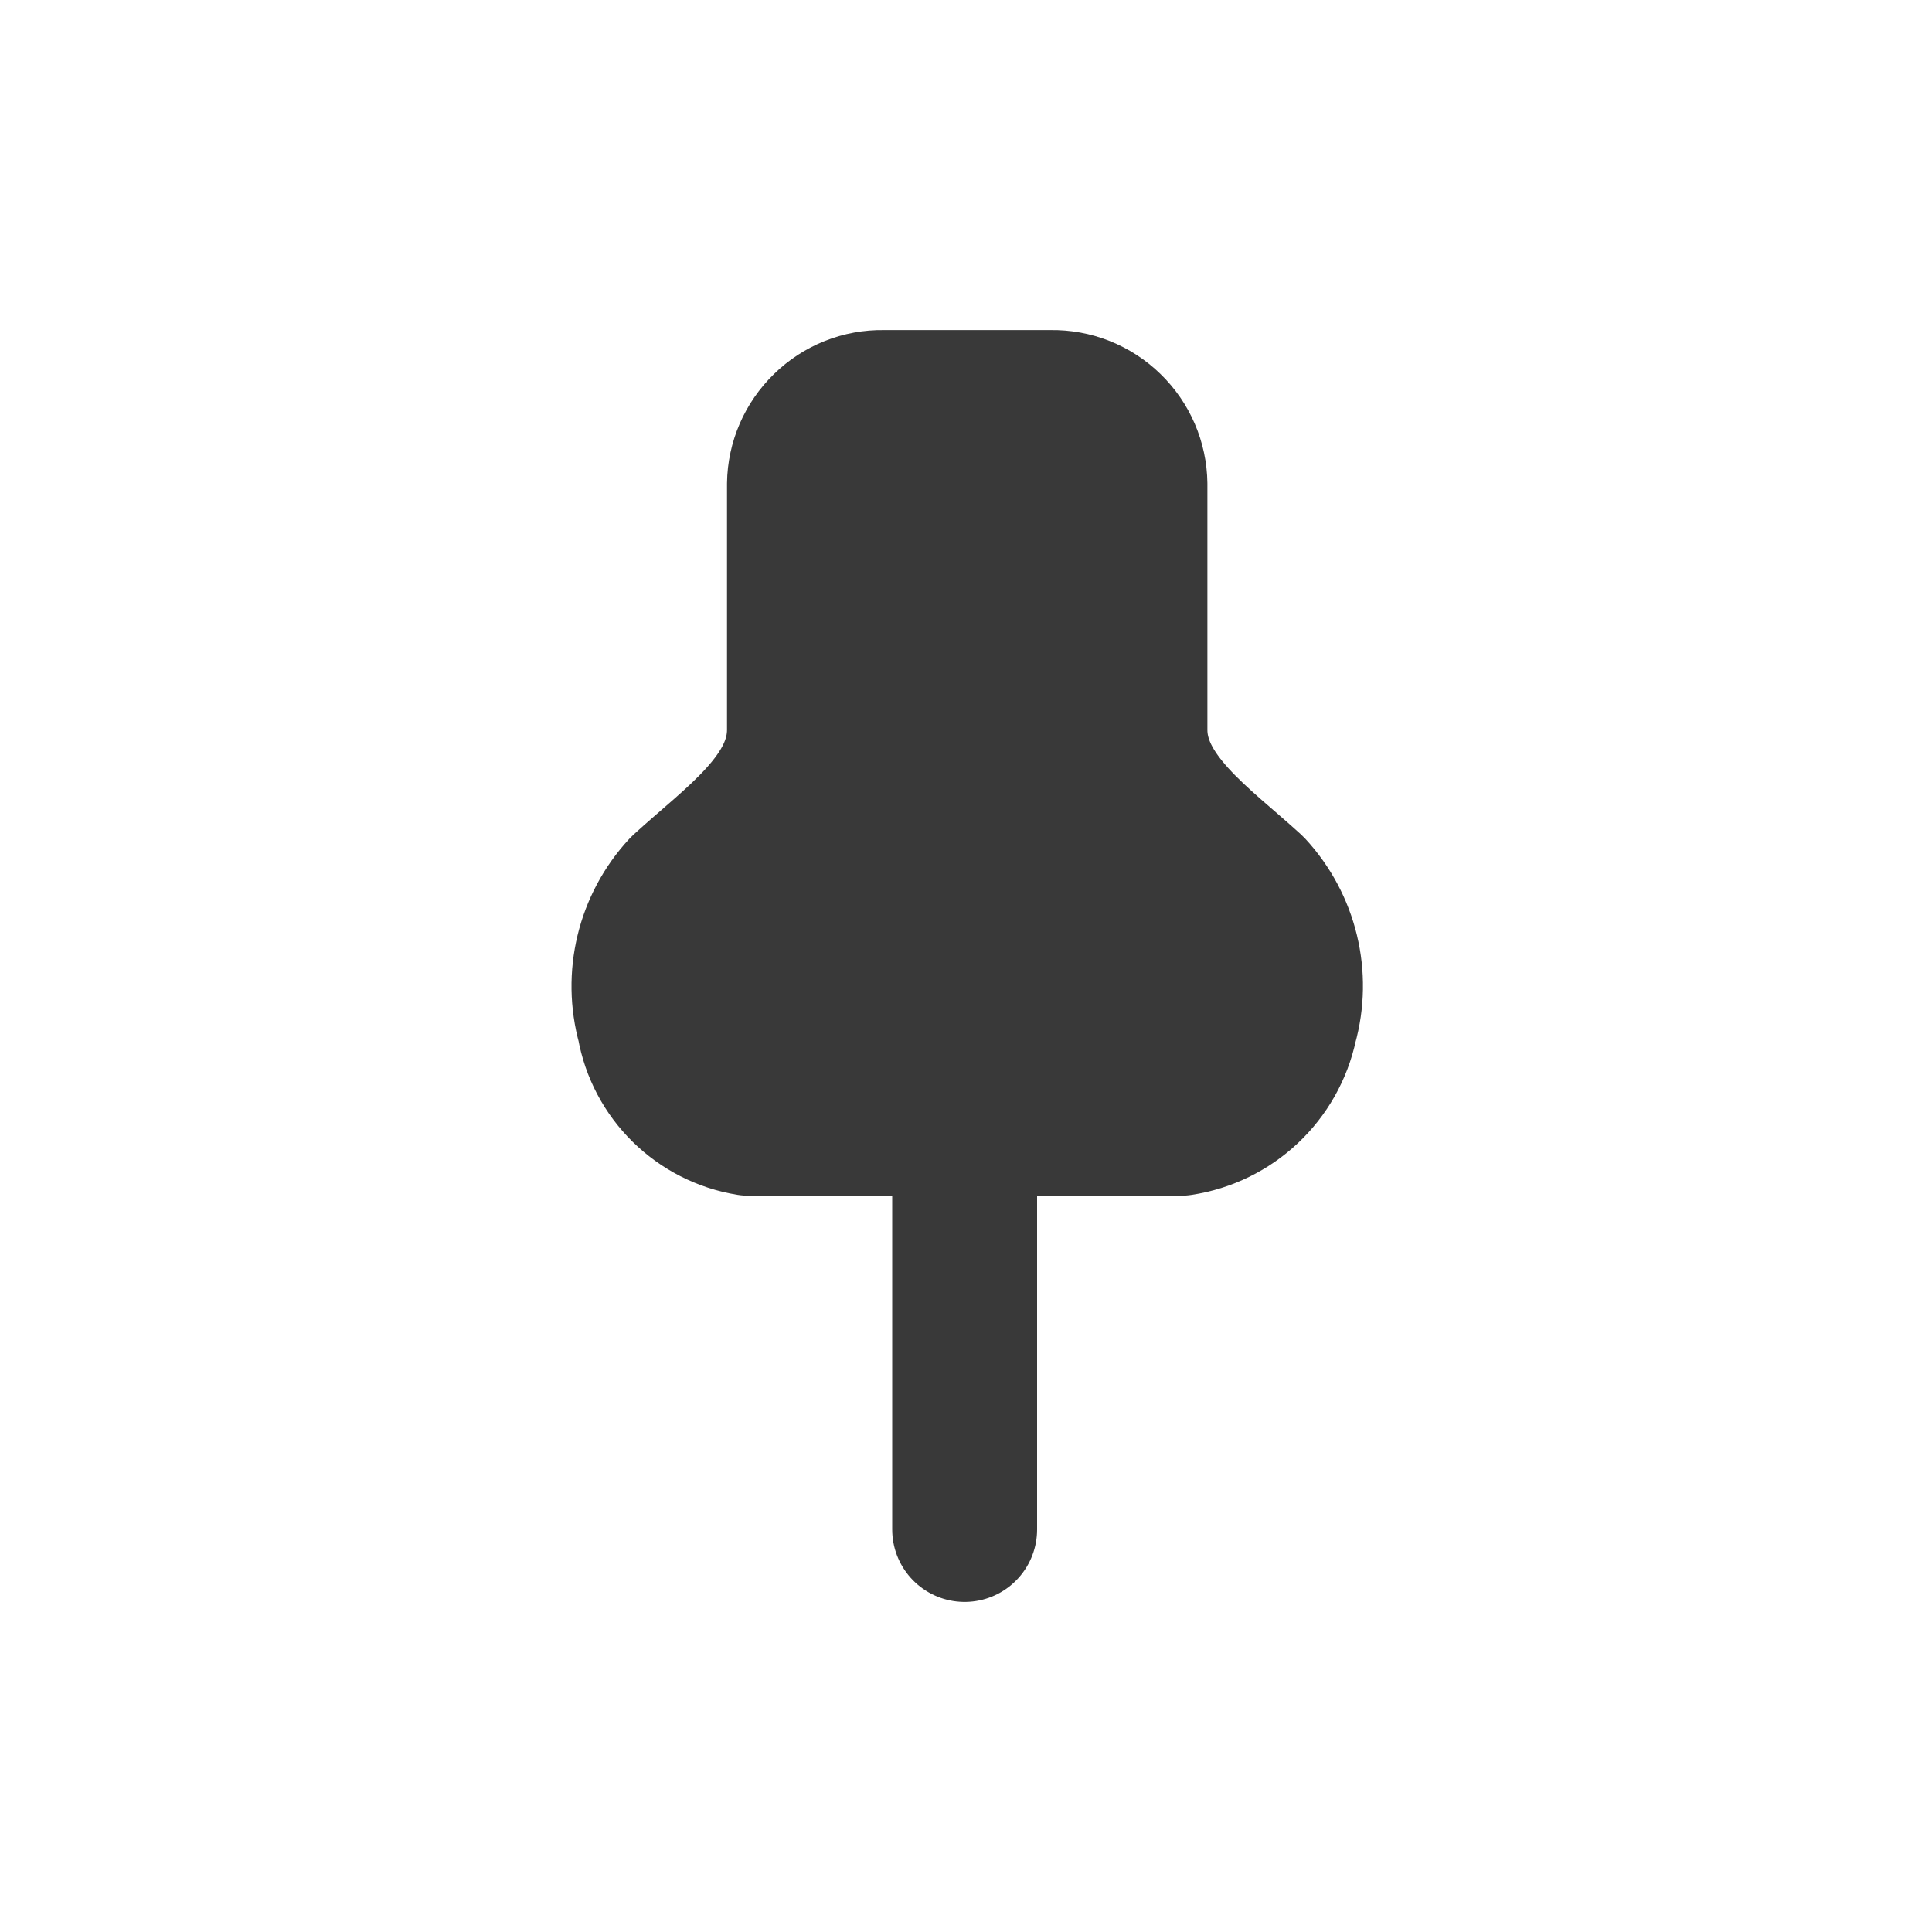
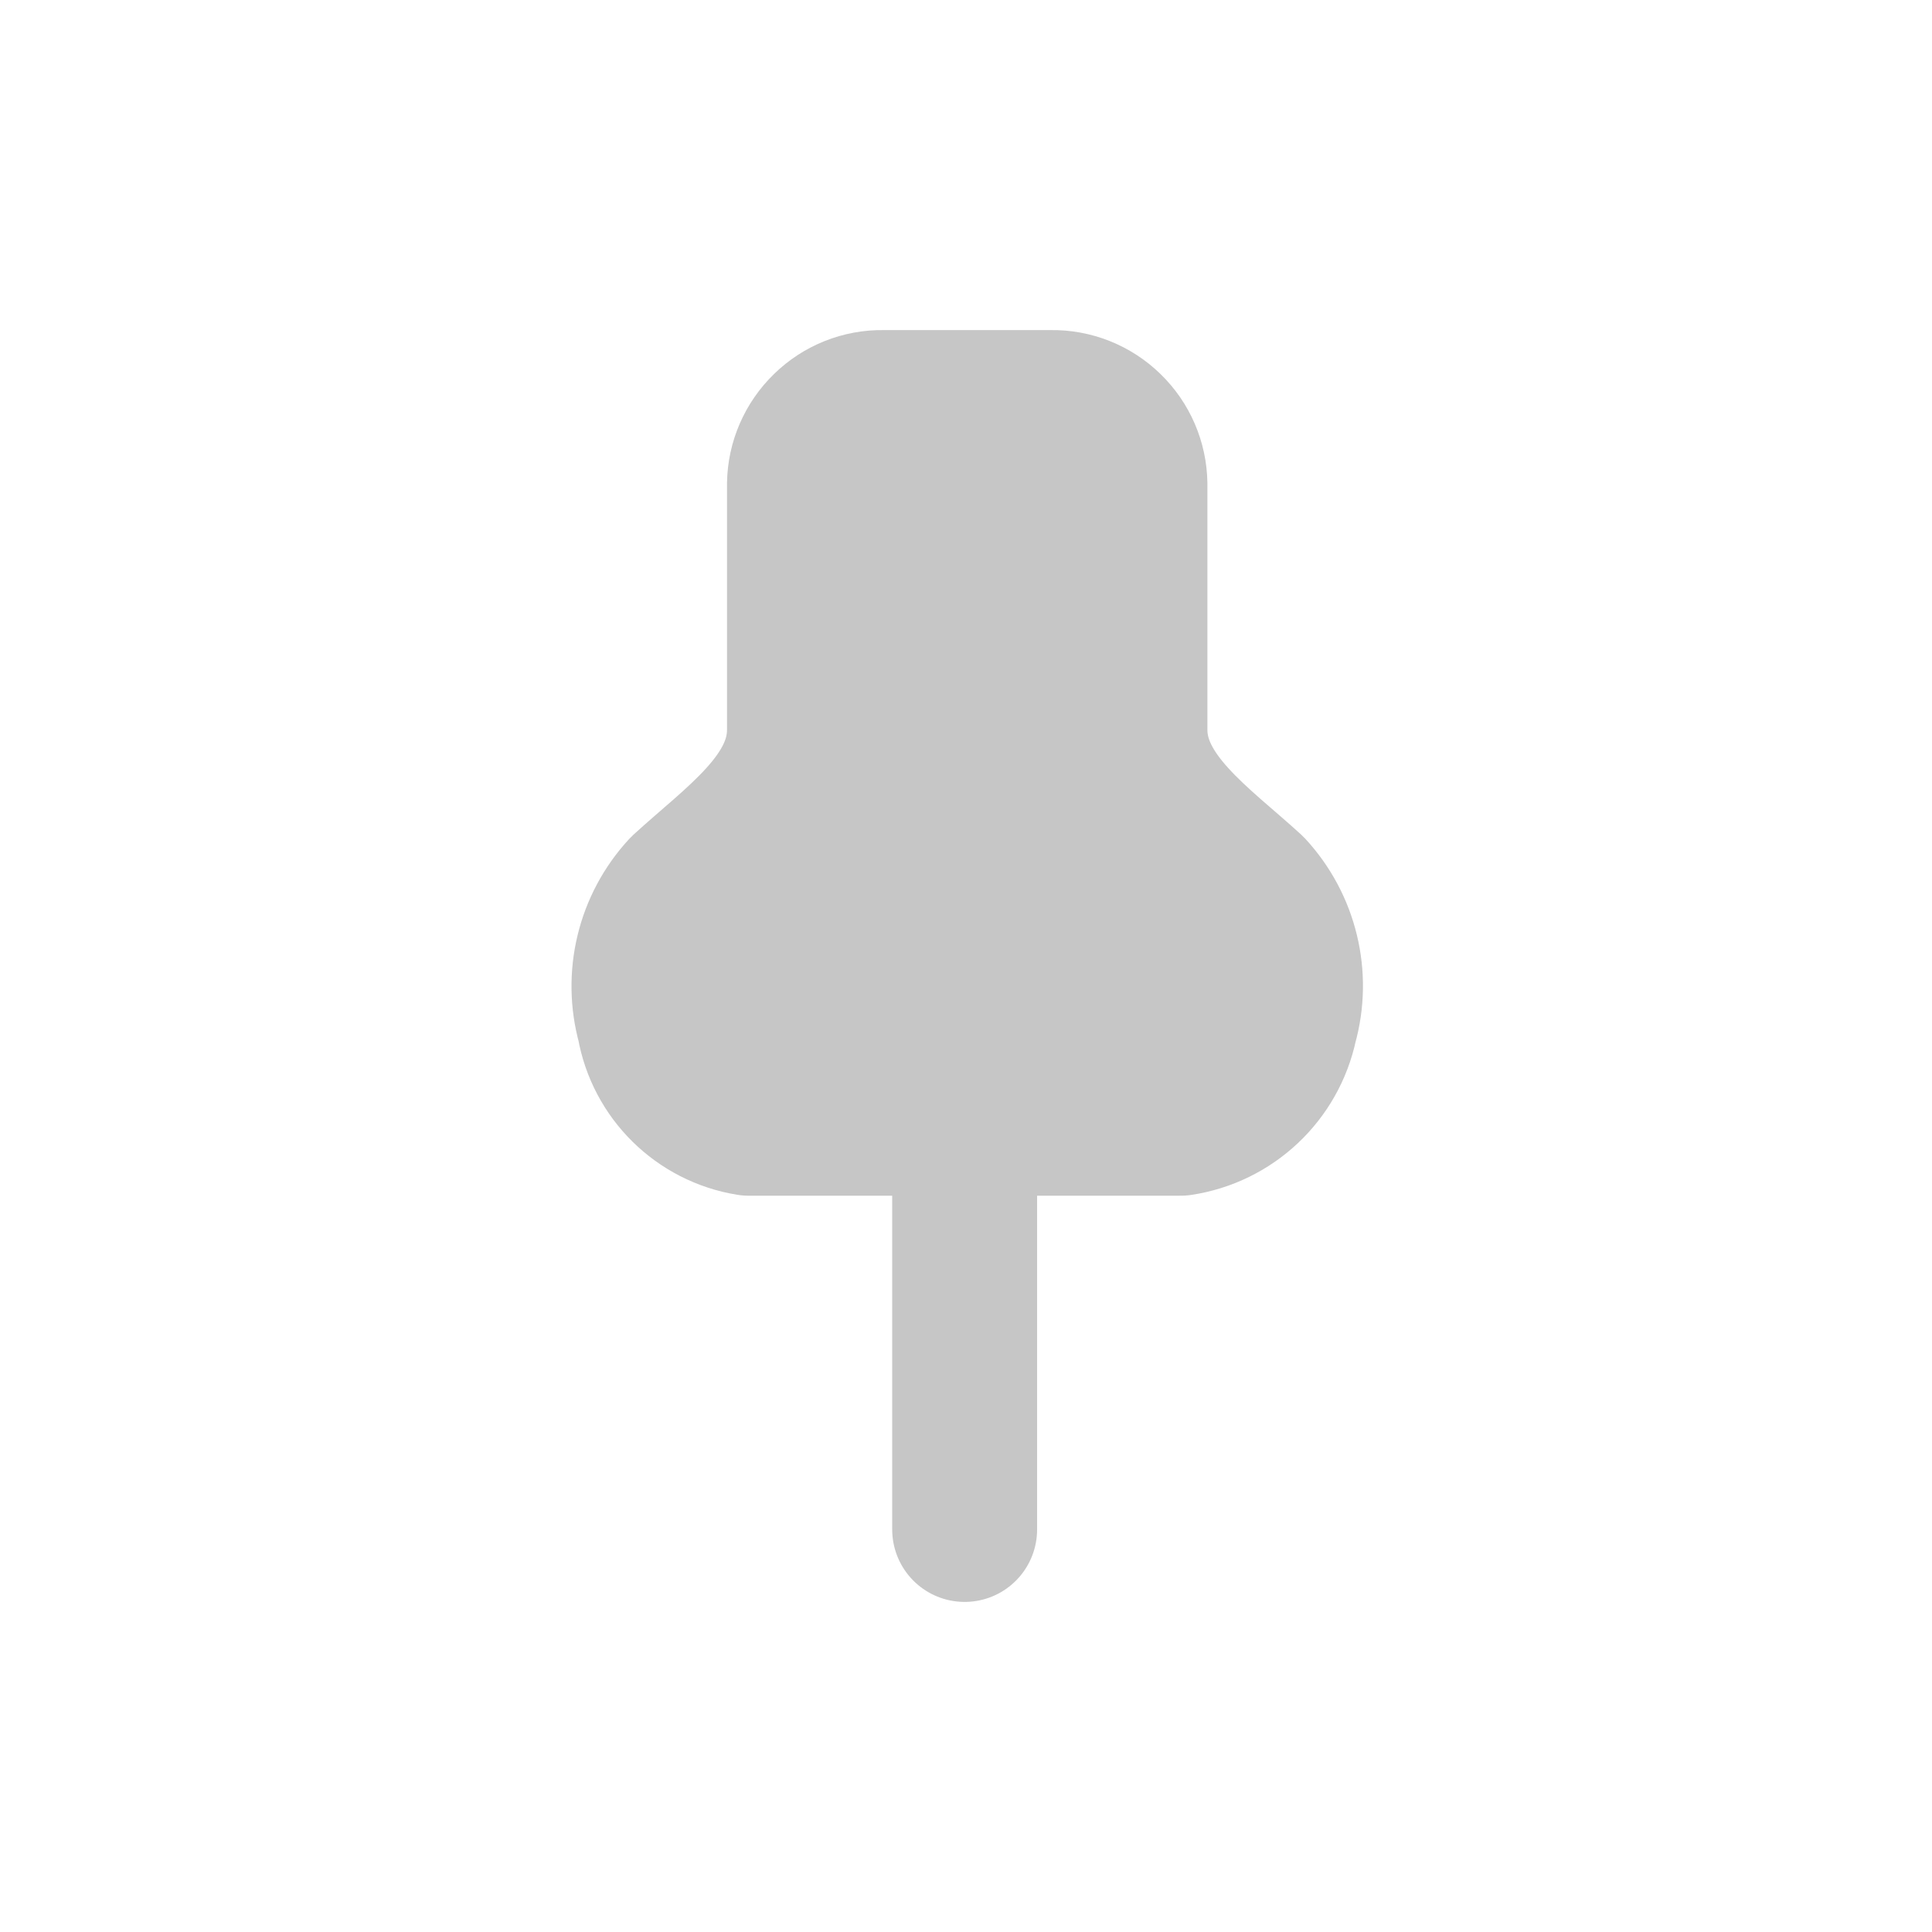
<svg xmlns="http://www.w3.org/2000/svg" width="20" height="20" viewBox="0 0 20 20" fill="none">
-   <path fill-rule="evenodd" clip-rule="evenodd" d="M7.752 11.628H12.221C12.759 11.547 13.191 11.141 13.304 10.608C13.444 10.109 13.314 9.573 12.962 9.192C12.439 8.714 11.749 8.25 11.749 7.555V5.01C11.746 4.783 11.653 4.567 11.49 4.409C11.327 4.25 11.108 4.163 10.881 4.167H9.144C8.917 4.163 8.698 4.25 8.536 4.409C8.373 4.567 8.279 4.783 8.276 5.01V7.555C8.276 8.253 7.587 8.714 7.064 9.194C6.711 9.575 6.582 10.111 6.721 10.611C6.813 11.135 7.227 11.543 7.752 11.628Z" fill="#393939" stroke="#393939" stroke-width="1.5" stroke-linecap="round" stroke-linejoin="round" />
-   <path fill-rule="evenodd" clip-rule="evenodd" d="M9.986 11.628V15.833V11.628Z" fill="#393939" />
-   <path d="M9.986 11.628V15.833" stroke="#393939" stroke-width="1.5" stroke-linecap="round" />
+   <path fill-rule="evenodd" clip-rule="evenodd" d="M7.752 11.628H12.221C12.759 11.547 13.191 11.141 13.304 10.608C13.444 10.109 13.314 9.573 12.962 9.192C12.439 8.714 11.749 8.25 11.749 7.555V5.01C11.746 4.783 11.653 4.567 11.49 4.409C11.327 4.25 11.108 4.163 10.881 4.167H9.144C8.917 4.163 8.698 4.25 8.536 4.409C8.373 4.567 8.279 4.783 8.276 5.01V7.555C8.276 8.253 7.587 8.714 7.064 9.194C6.711 9.575 6.582 10.111 6.721 10.611C6.813 11.135 7.227 11.543 7.752 11.628Z" fill="#C6C6C6" stroke="#C6C6C6" stroke-width="1.5" stroke-linecap="round" stroke-linejoin="round" />
+   <path fill-rule="evenodd" clip-rule="evenodd" d="M9.986 11.628V15.833V11.628Z" fill="#C6C6C6" />
+   <path d="M9.986 11.628V15.833" stroke="#C6C6C6" stroke-width="1.5" stroke-linecap="round" />
</svg>
